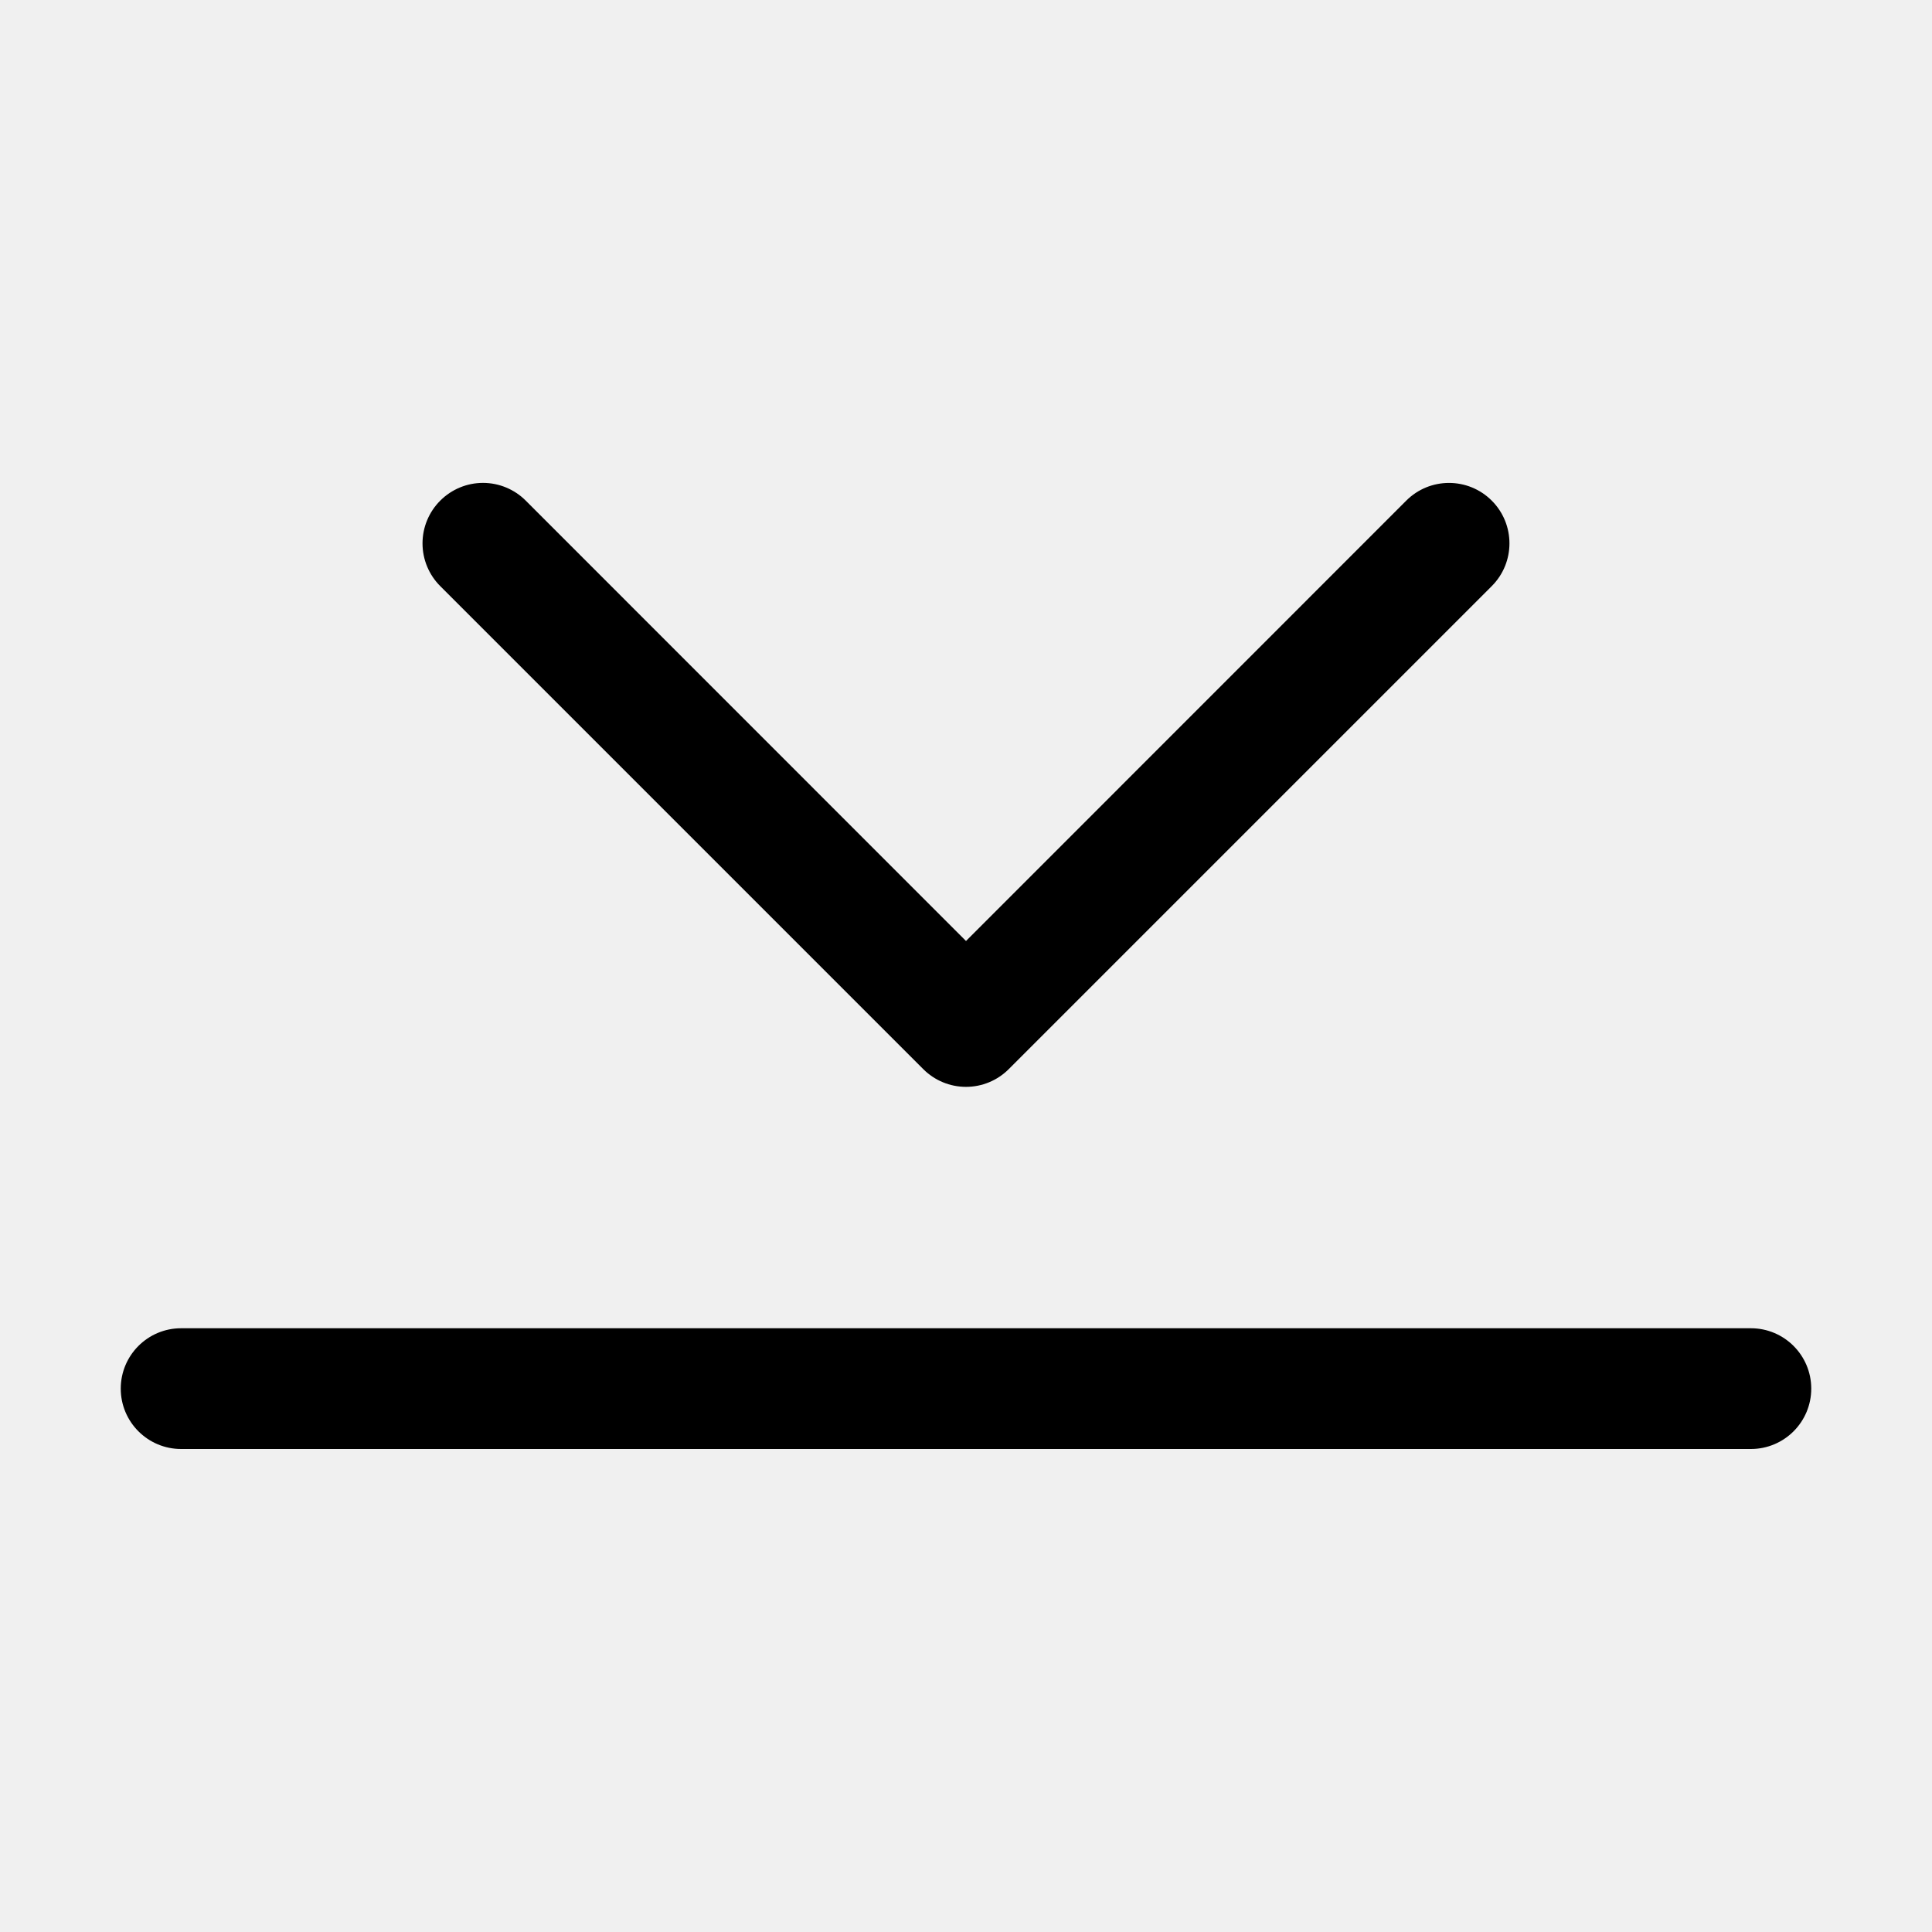
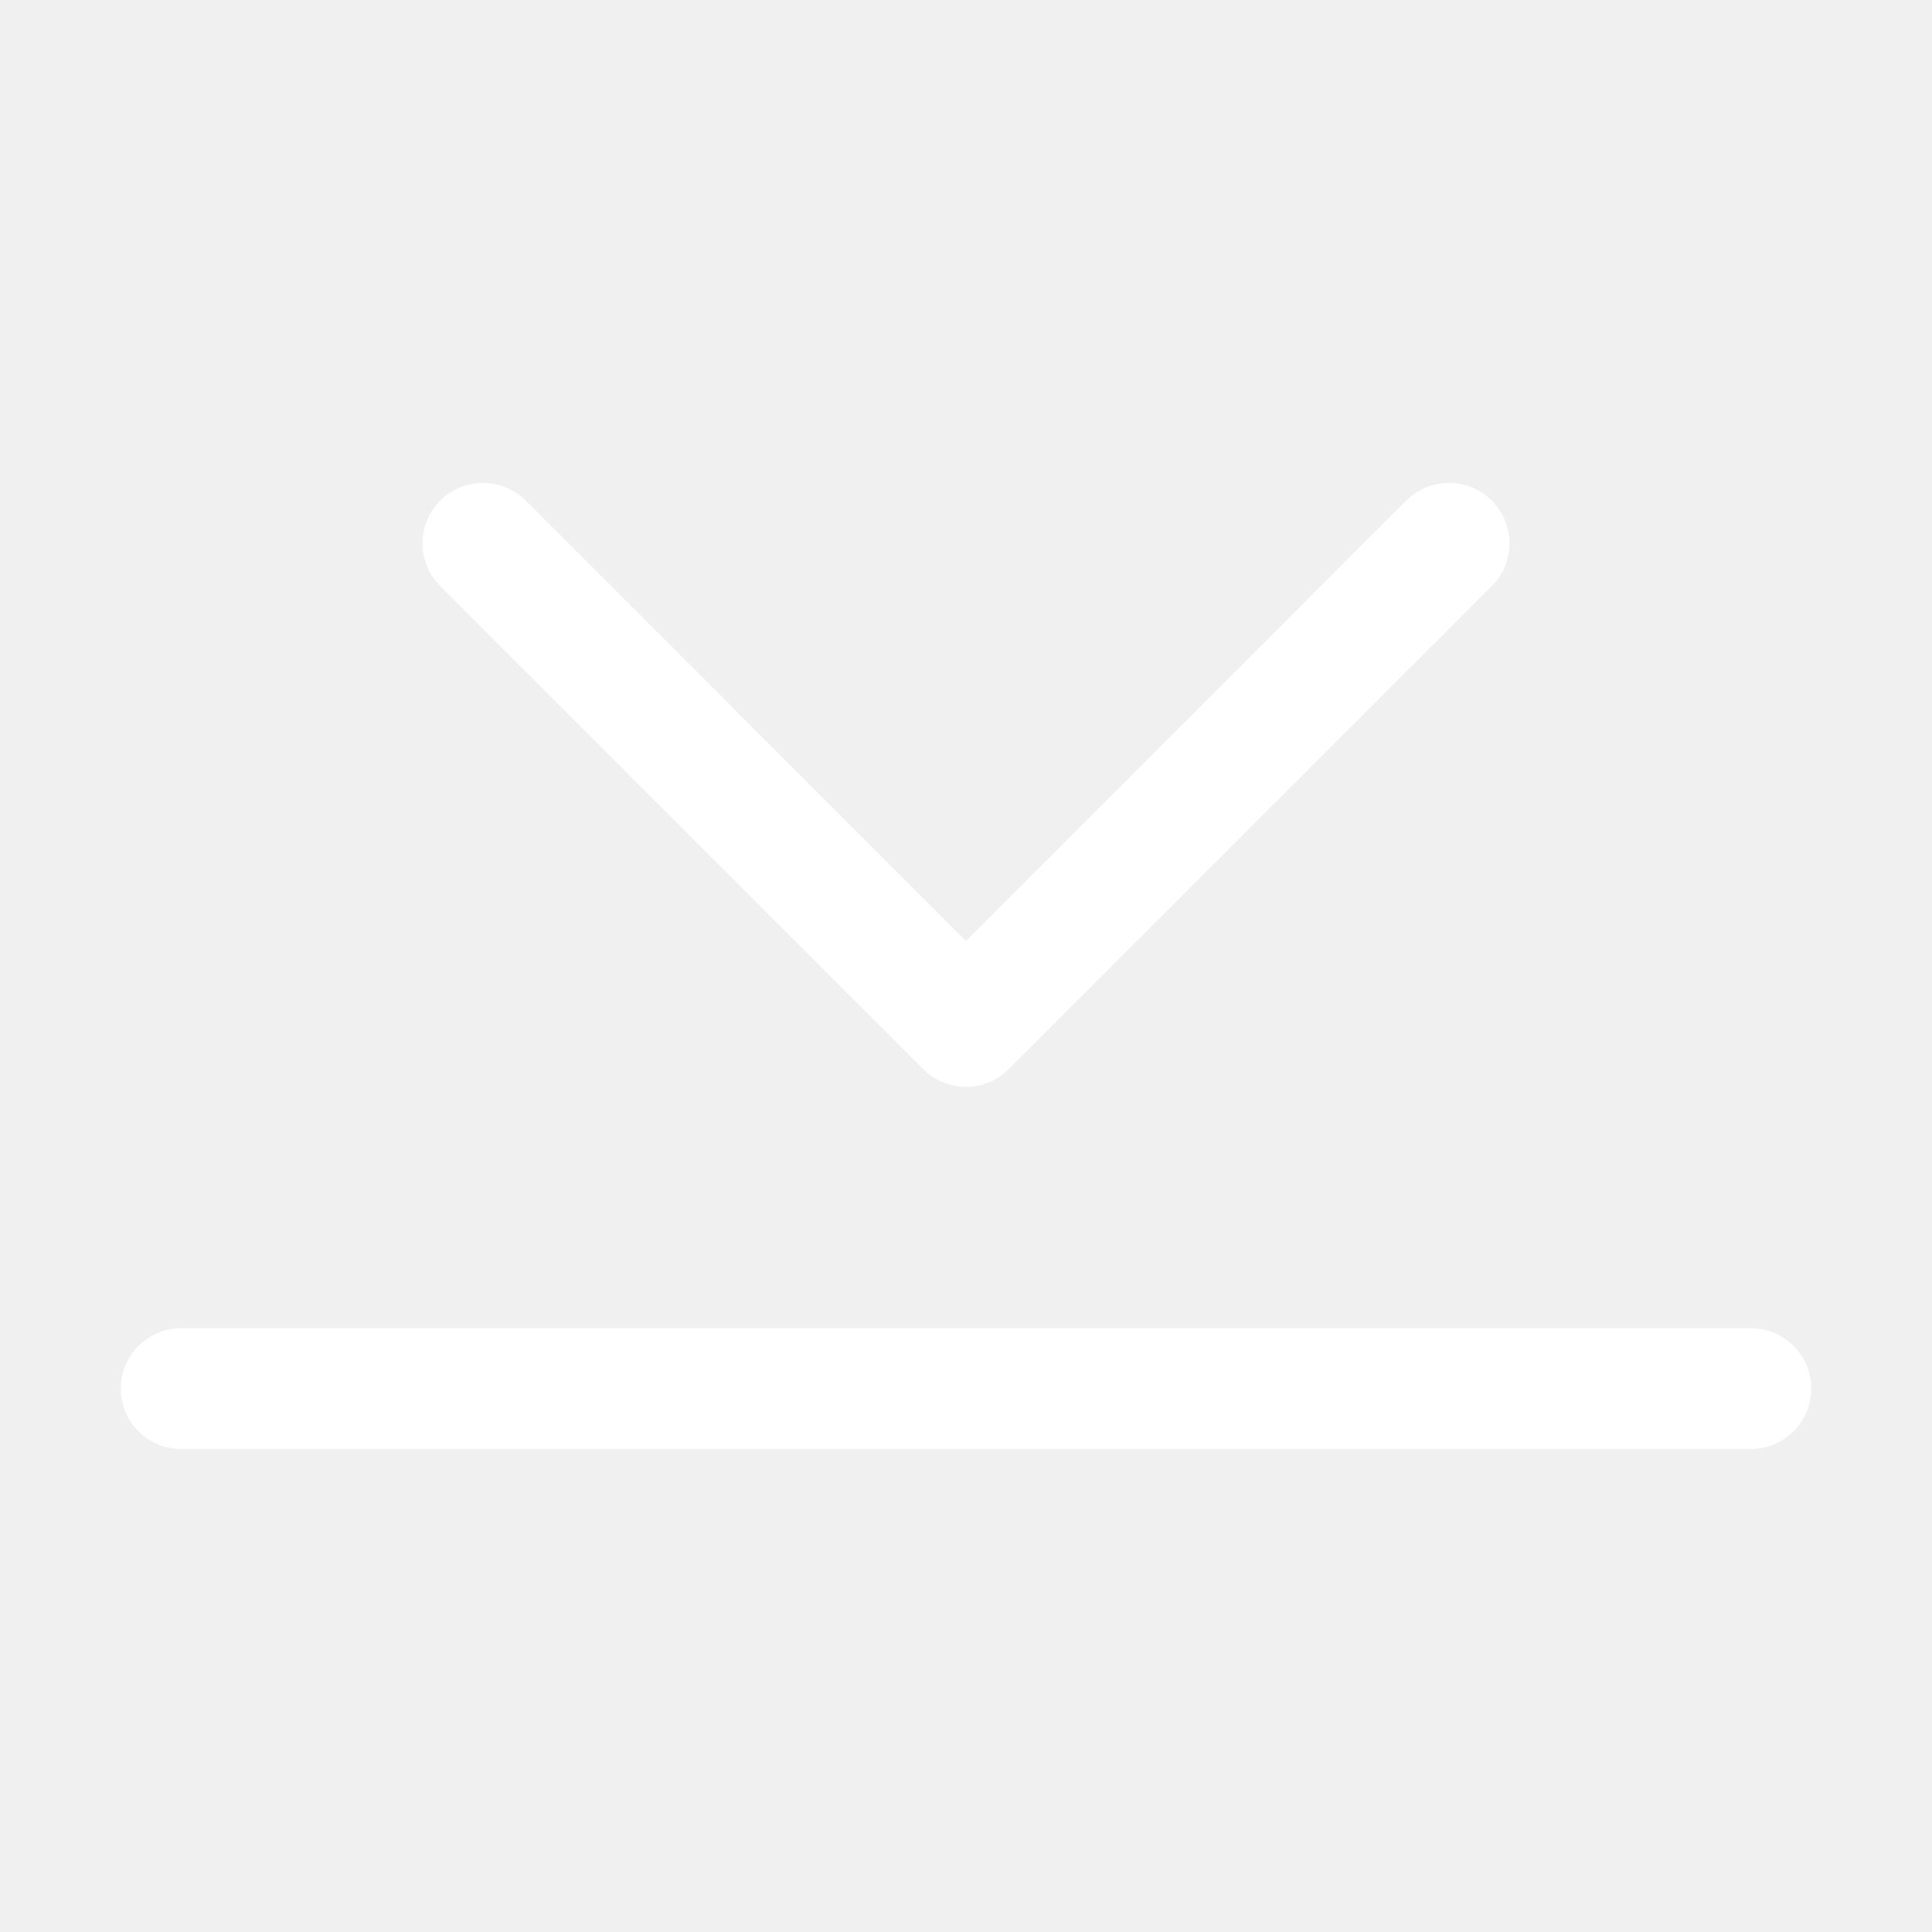
- <svg xmlns="http://www.w3.org/2000/svg" width="16" height="16" fill="currentColor" class="bi bi-chevron-bar-down" viewBox="0 0 16 16">
+ <svg xmlns="http://www.w3.org/2000/svg" width="16" height="16" fill="white" class="bi bi-chevron-bar-down" viewBox="0 0 16 16">
  <path fill-rule="evenodd" d="M3.646 4.146a.5.5 0 0 1 .708 0L8 7.793l3.646-3.647a.5.5 0 0 1 .708.708l-4 4a.5.5 0 0 1-.708 0l-4-4a.5.5 0 0 1 0-.708zM1 11.5a.5.5 0 0 1 .5-.5h13a.5.5 0 0 1 0 1h-13a.5.5 0 0 1-.5-.5z" />
</svg>
